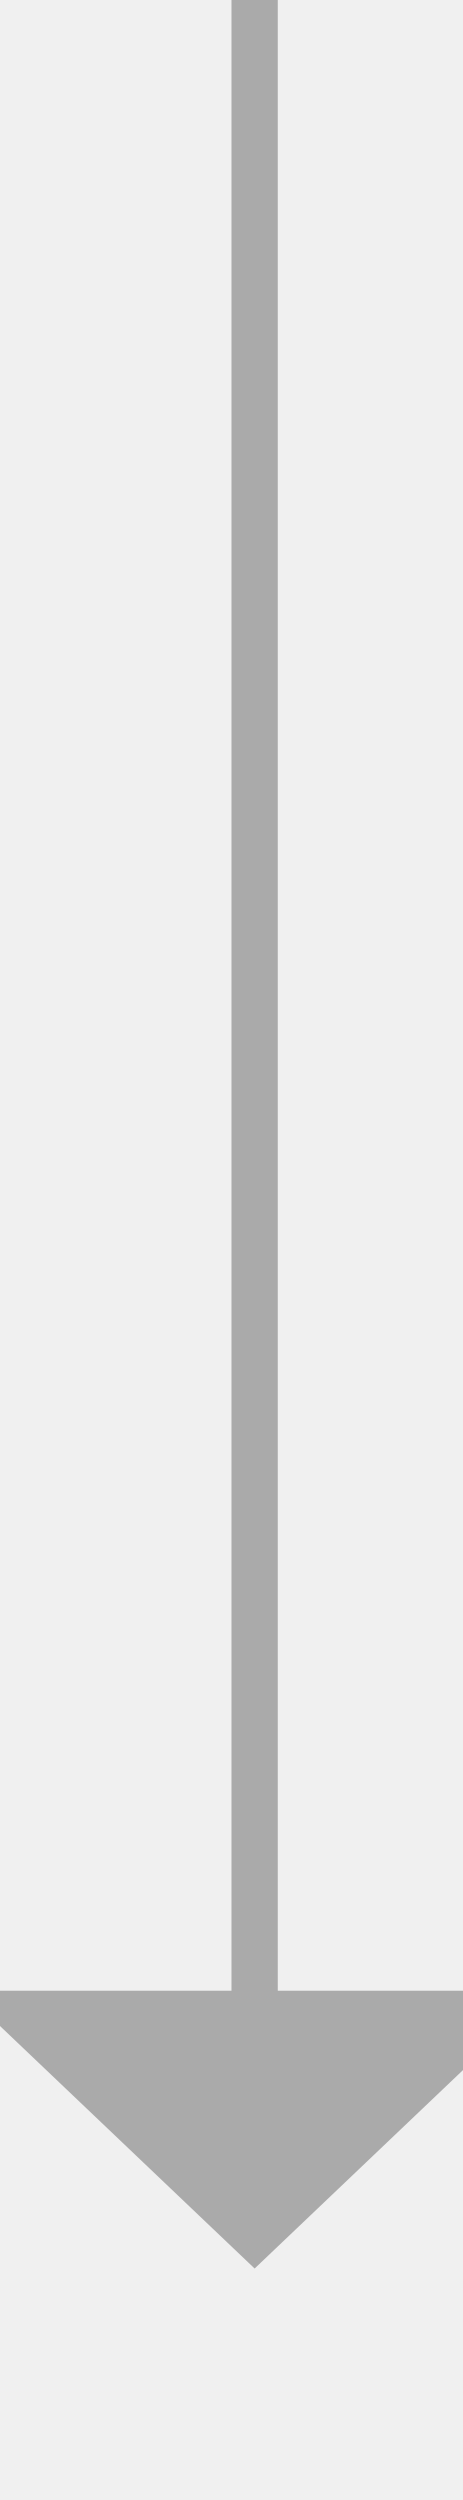
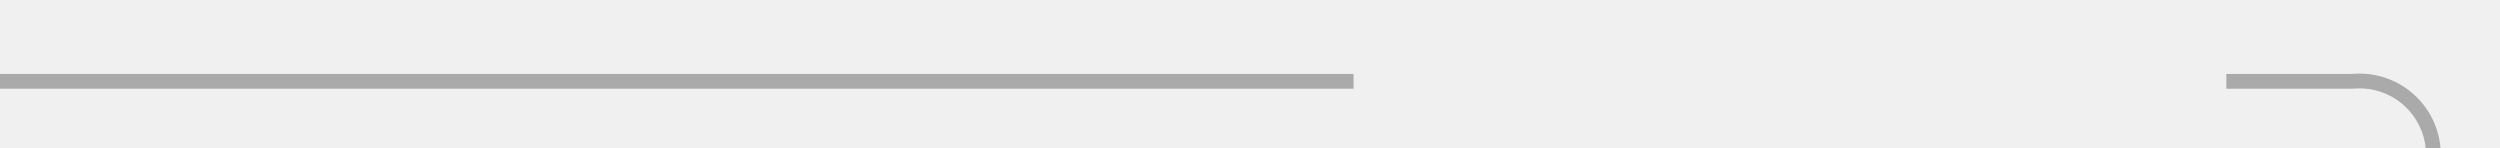
- <svg xmlns="http://www.w3.org/2000/svg" version="1.1" width="10px" height="54px" preserveAspectRatio="xMidYMin meet" viewBox="734 423  8 54">
-   <path d="M 738.5 423  L 738.5 467  " stroke-width="1" stroke="#aaaaaa" fill="none" />
-   <path d="M 732.2 466  L 738.5 472  L 744.8 466  L 732.2 466  Z " fill-rule="nonzero" fill="#aaaaaa" stroke="none" />
+ <svg xmlns="http://www.w3.org/2000/svg" version="1.1" width="169px" height="10px" preserveAspectRatio="xMinYMid meet" viewBox="591 282  169 8">
+   <defs>
+     <mask fill="white" id="clip59">
+       <path d="M 682.5 273  L 741.5 273  L 741.5 298  L 682.5 298  Z M 591 273  L 764 273  L 764 373  L 591 373  Z " fill-rule="evenodd" />
+     </mask>
+   </defs>
+   <path d="M 591 286.5  L 750 286.5  A 5 5 0 0 1 755.5 291.5 L 755.5 359  " stroke-width="1" stroke="#aaaaaa" fill="none" mask="url(#clip59)" />
+   <path d="M 749.2 358  L 755.5 364  L 761.8 358  L 749.2 358  Z " fill-rule="nonzero" fill="#aaaaaa" stroke="none" mask="url(#clip59)" />
</svg>
